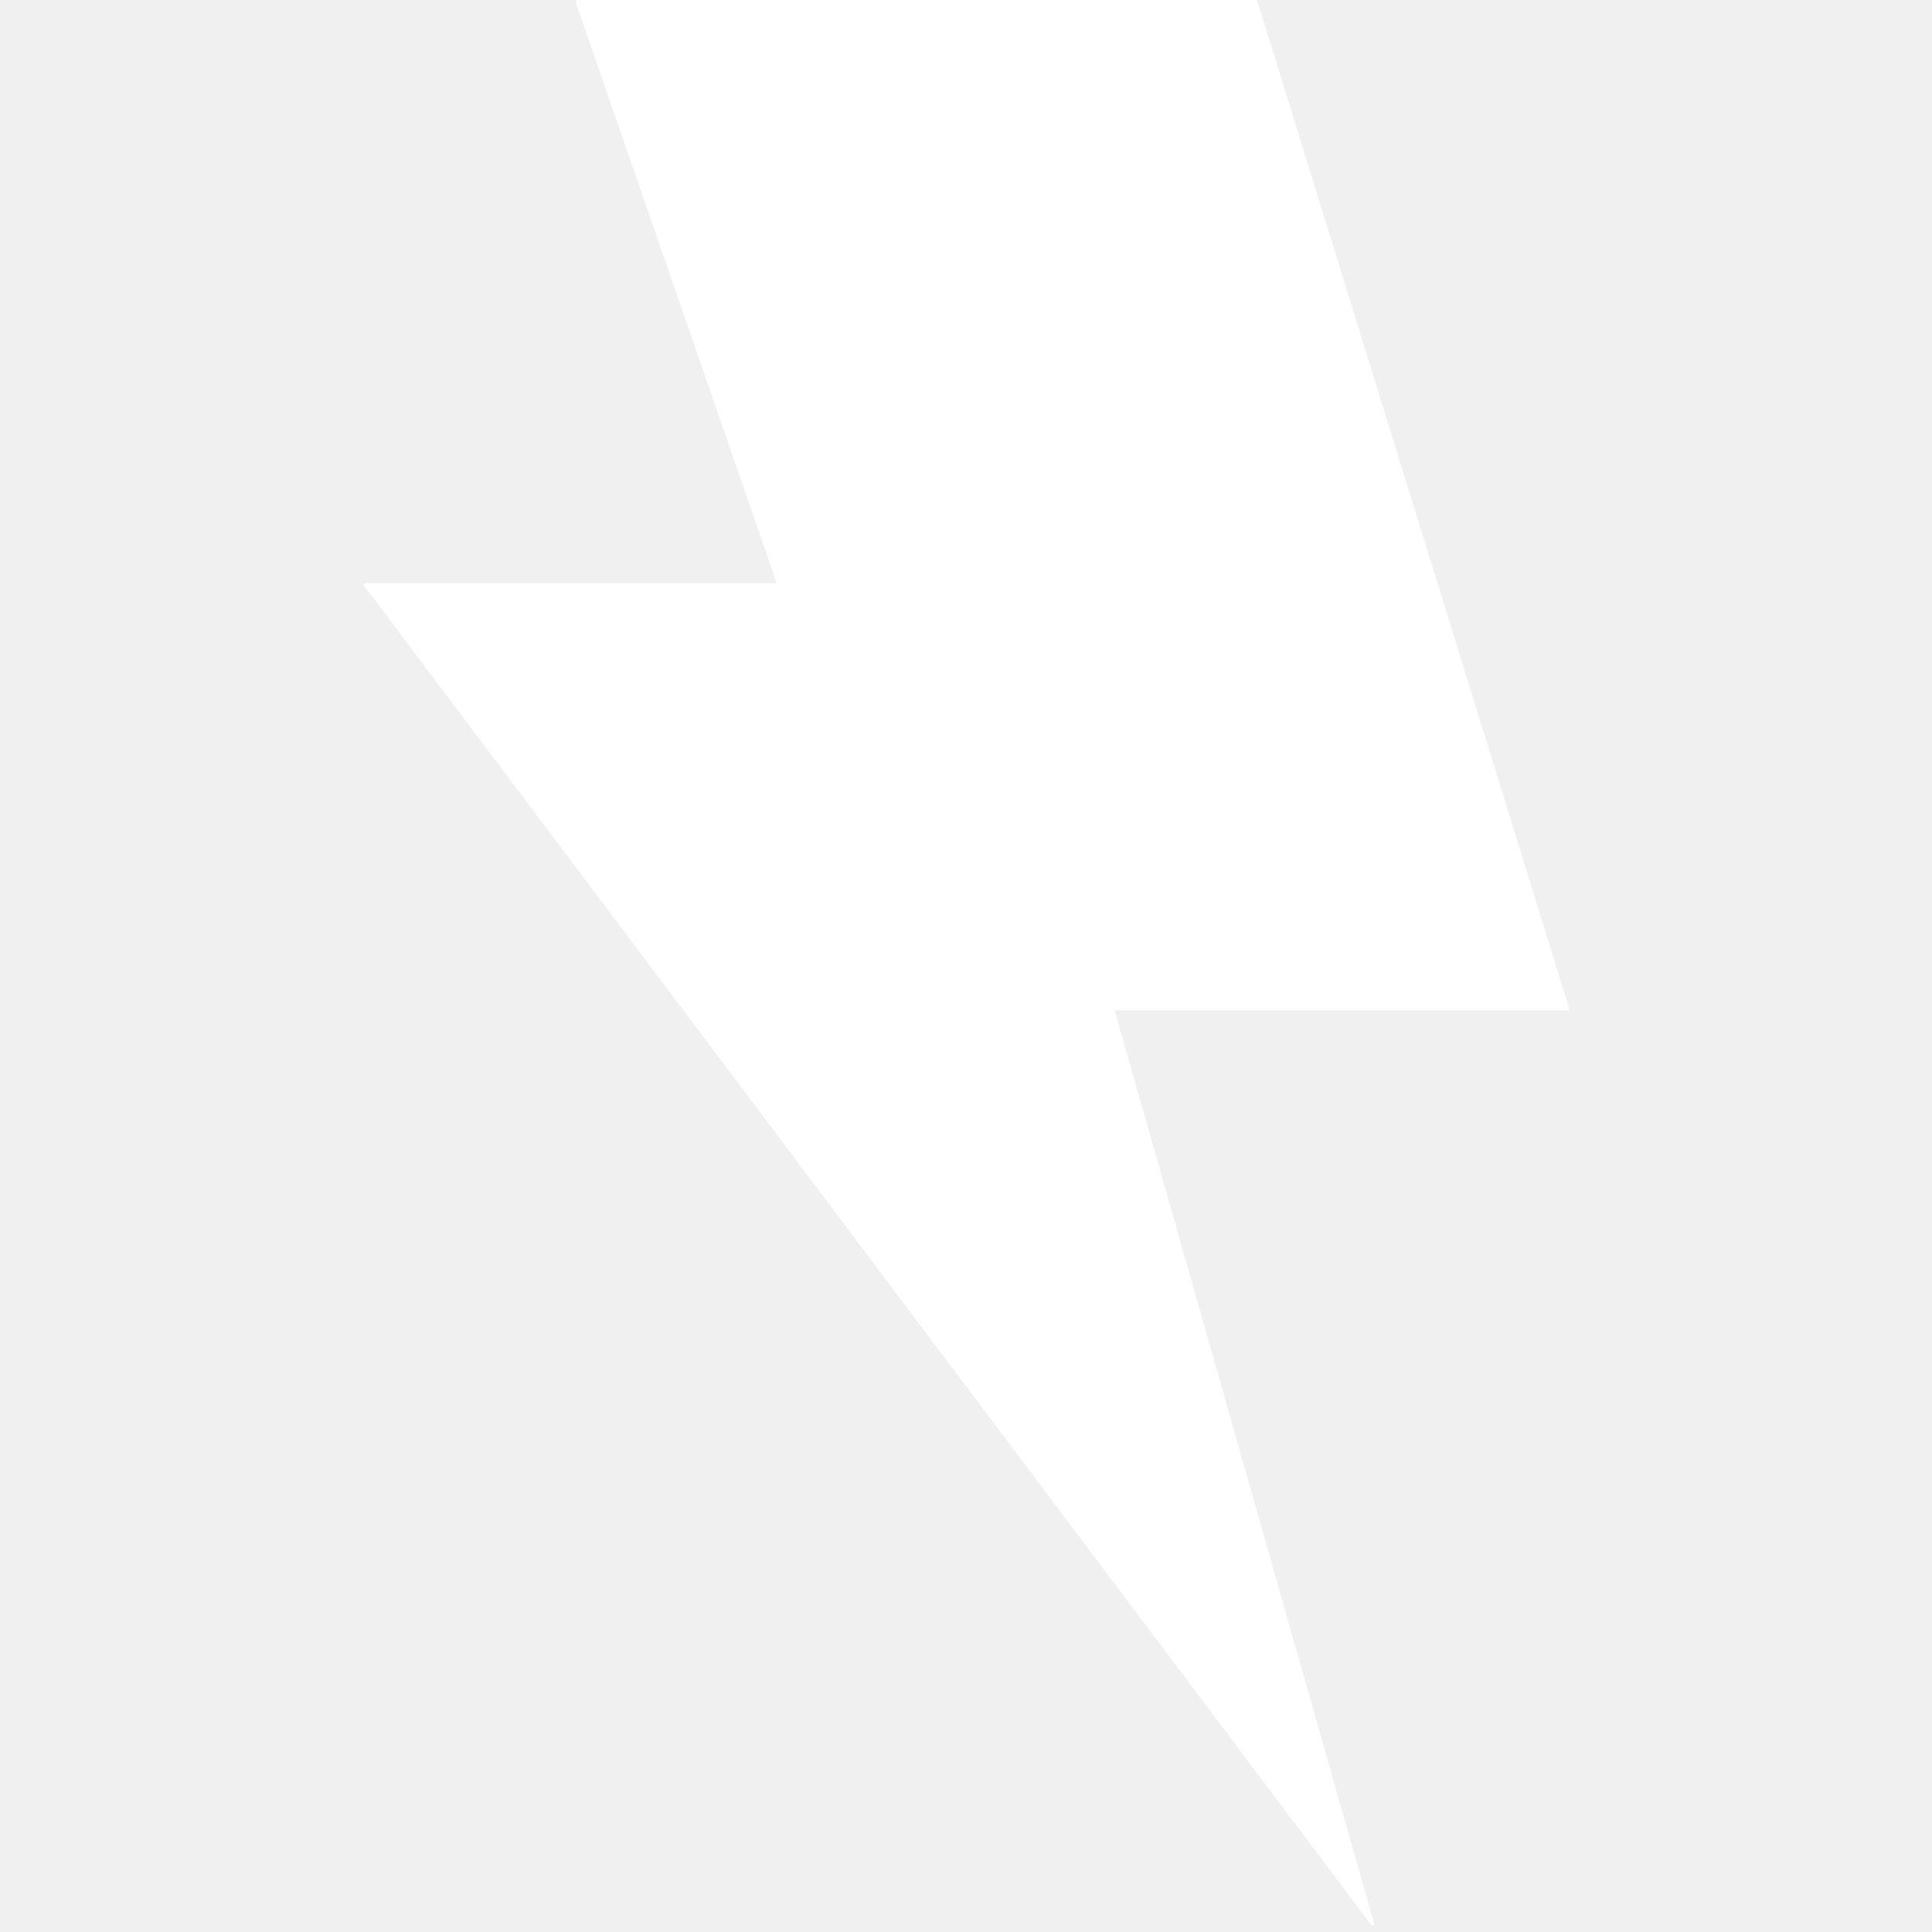
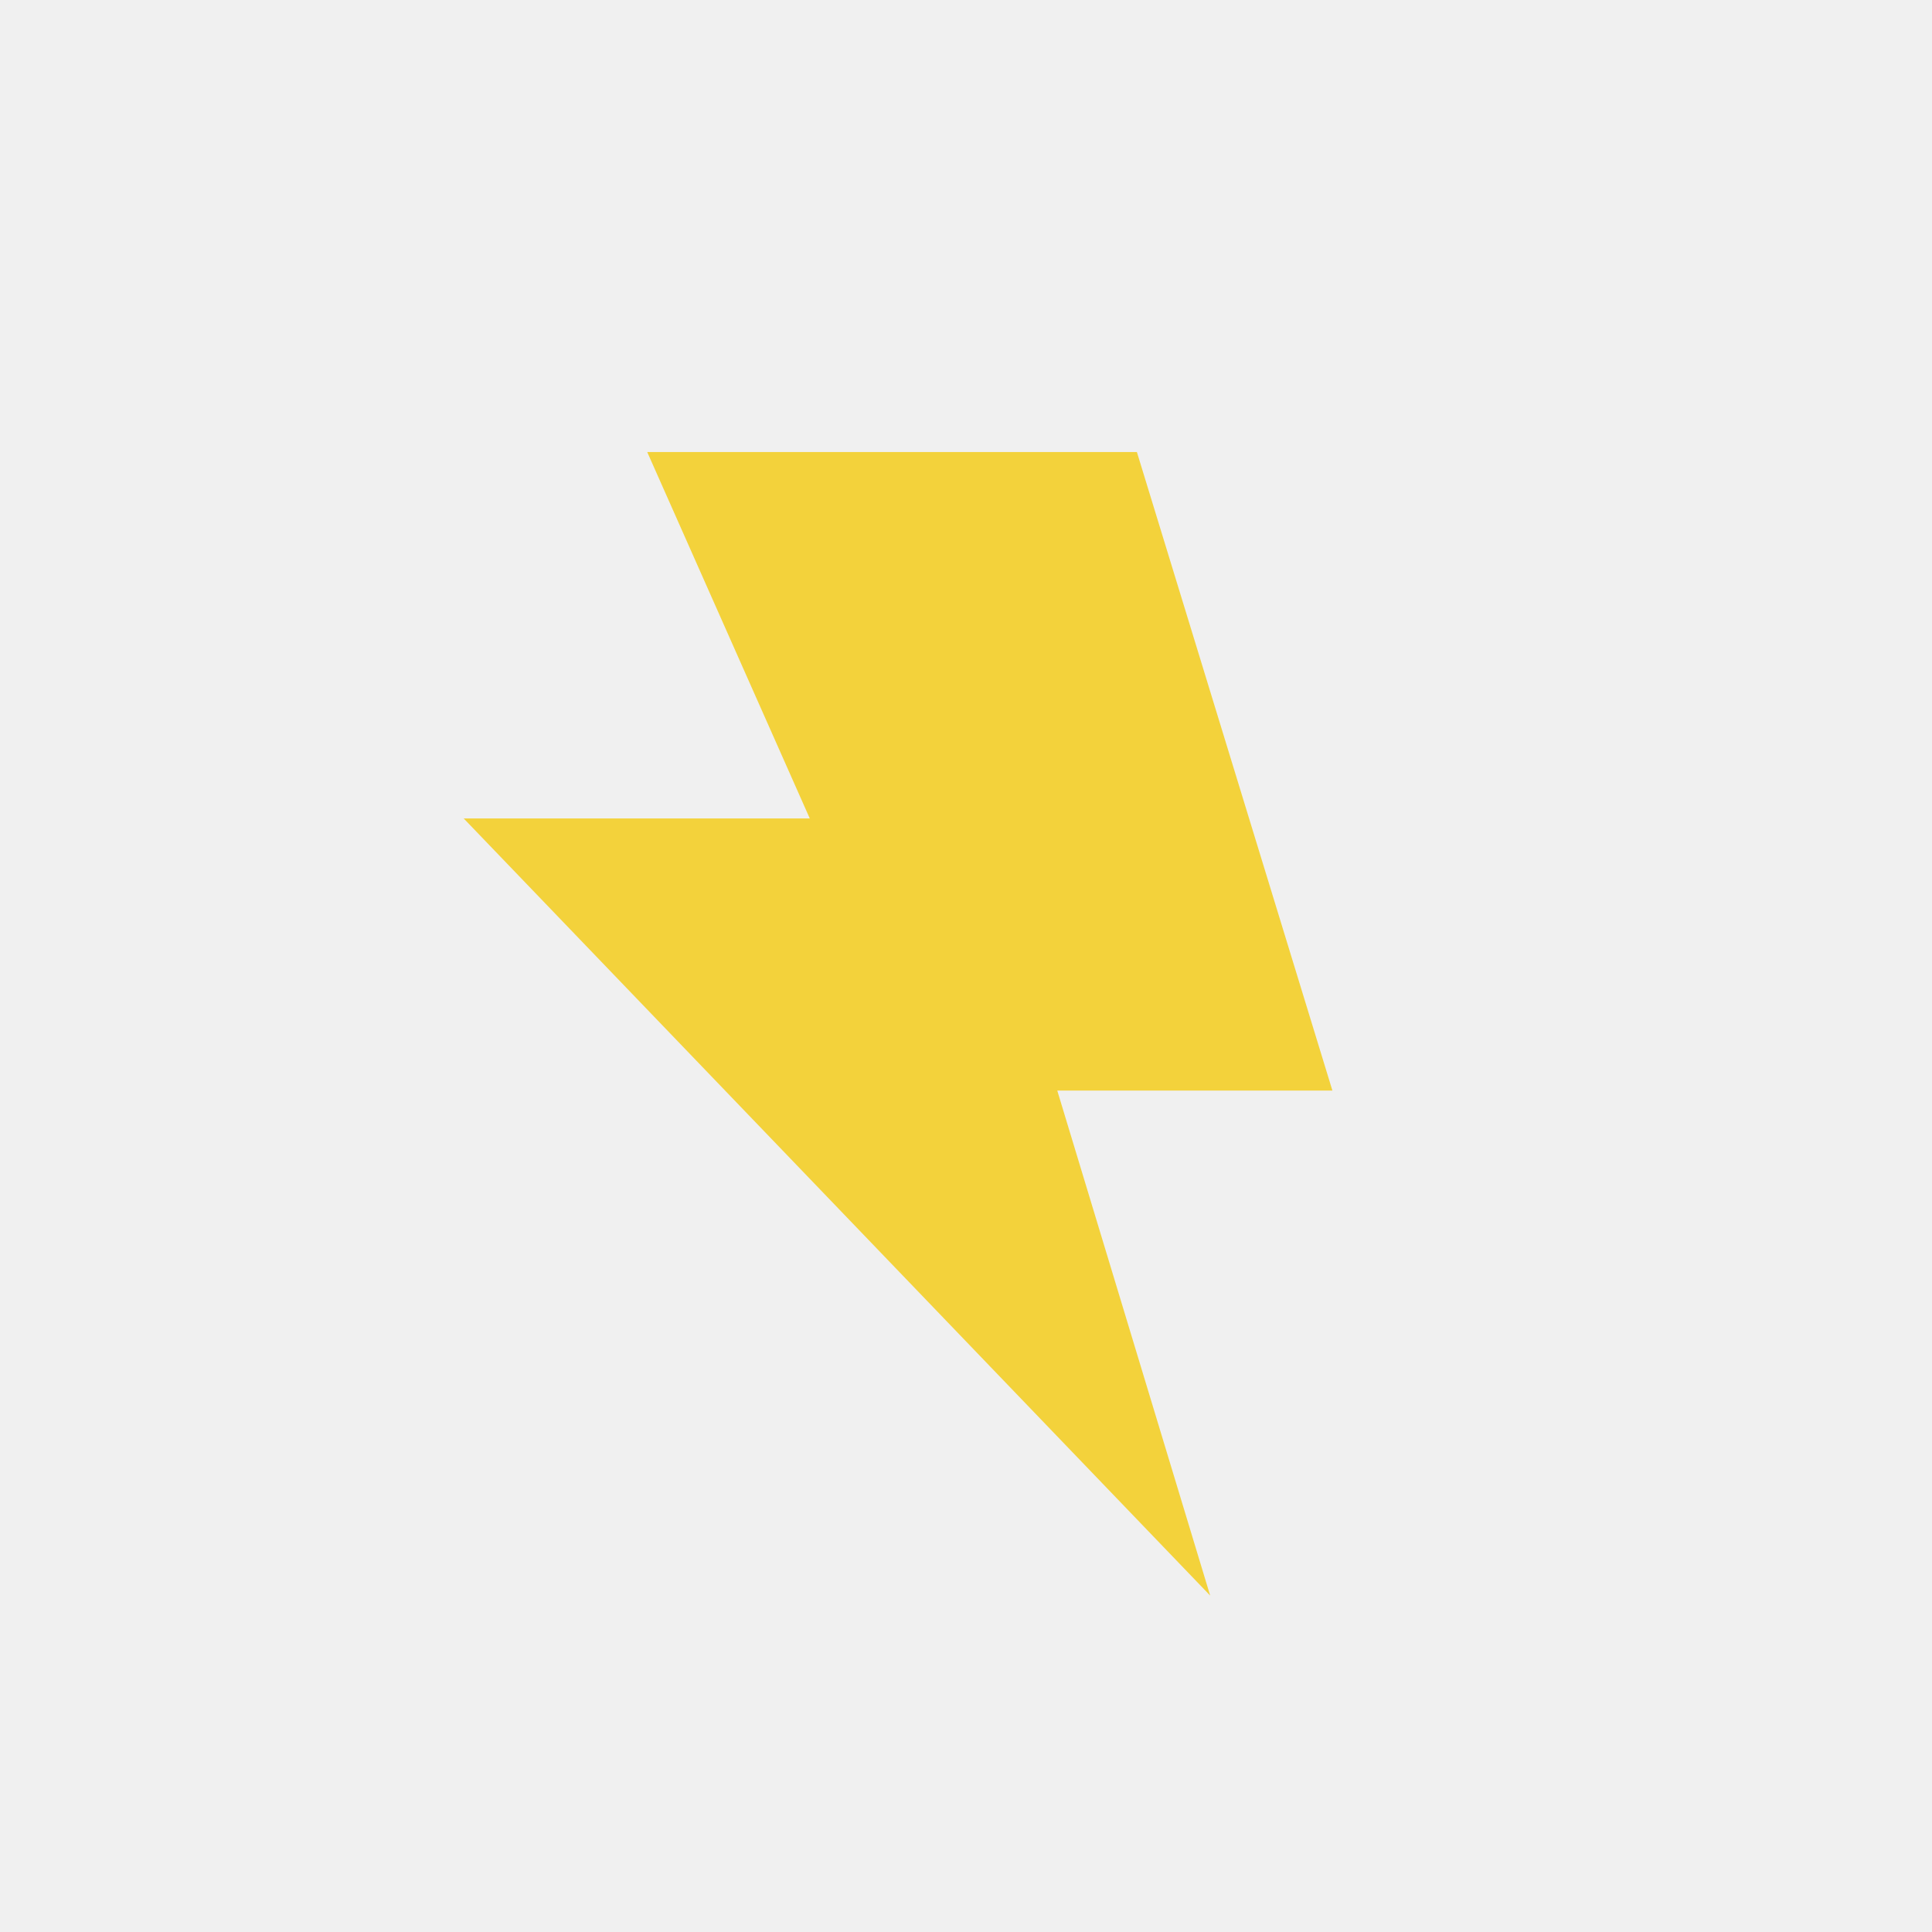
- <svg xmlns="http://www.w3.org/2000/svg" width="512" height="512" viewBox="0 0 512 512" fill="none">
-   <path fill-rule="evenodd" clip-rule="evenodd" d="M152.56 0.584C152.461 0.298 152.674 0 152.976 0H332.805C332.998 0 333.169 0.126 333.226 0.31L415.824 267.171C415.911 267.454 415.7 267.741 415.403 267.741H295.684C295.538 267.741 295.433 267.88 295.473 268.021L364.135 509.726C364.269 510.195 363.654 510.501 363.361 510.111L96.529 155.267C96.311 154.977 96.518 154.563 96.881 154.563H205.536C205.687 154.563 205.793 154.414 205.743 154.271L152.56 0.584Z" fill="white" />
+ <svg xmlns="http://www.w3.org/2000/svg" width="58" height="58" viewBox="0 0 58 58">
+   <defs>
+     <style>.cls-1{fill:#f3d23b}</style>
+   </defs>
+   <g id="レイヤー_2のコピー" data-name="レイヤー 2のコピー">
+     <path d="M36.33,47.9,13.92,24.57H24.31l-4.88-11h14.7L40,32.74H31.74Z" class="cls-1" />
+   </g>
</svg>
